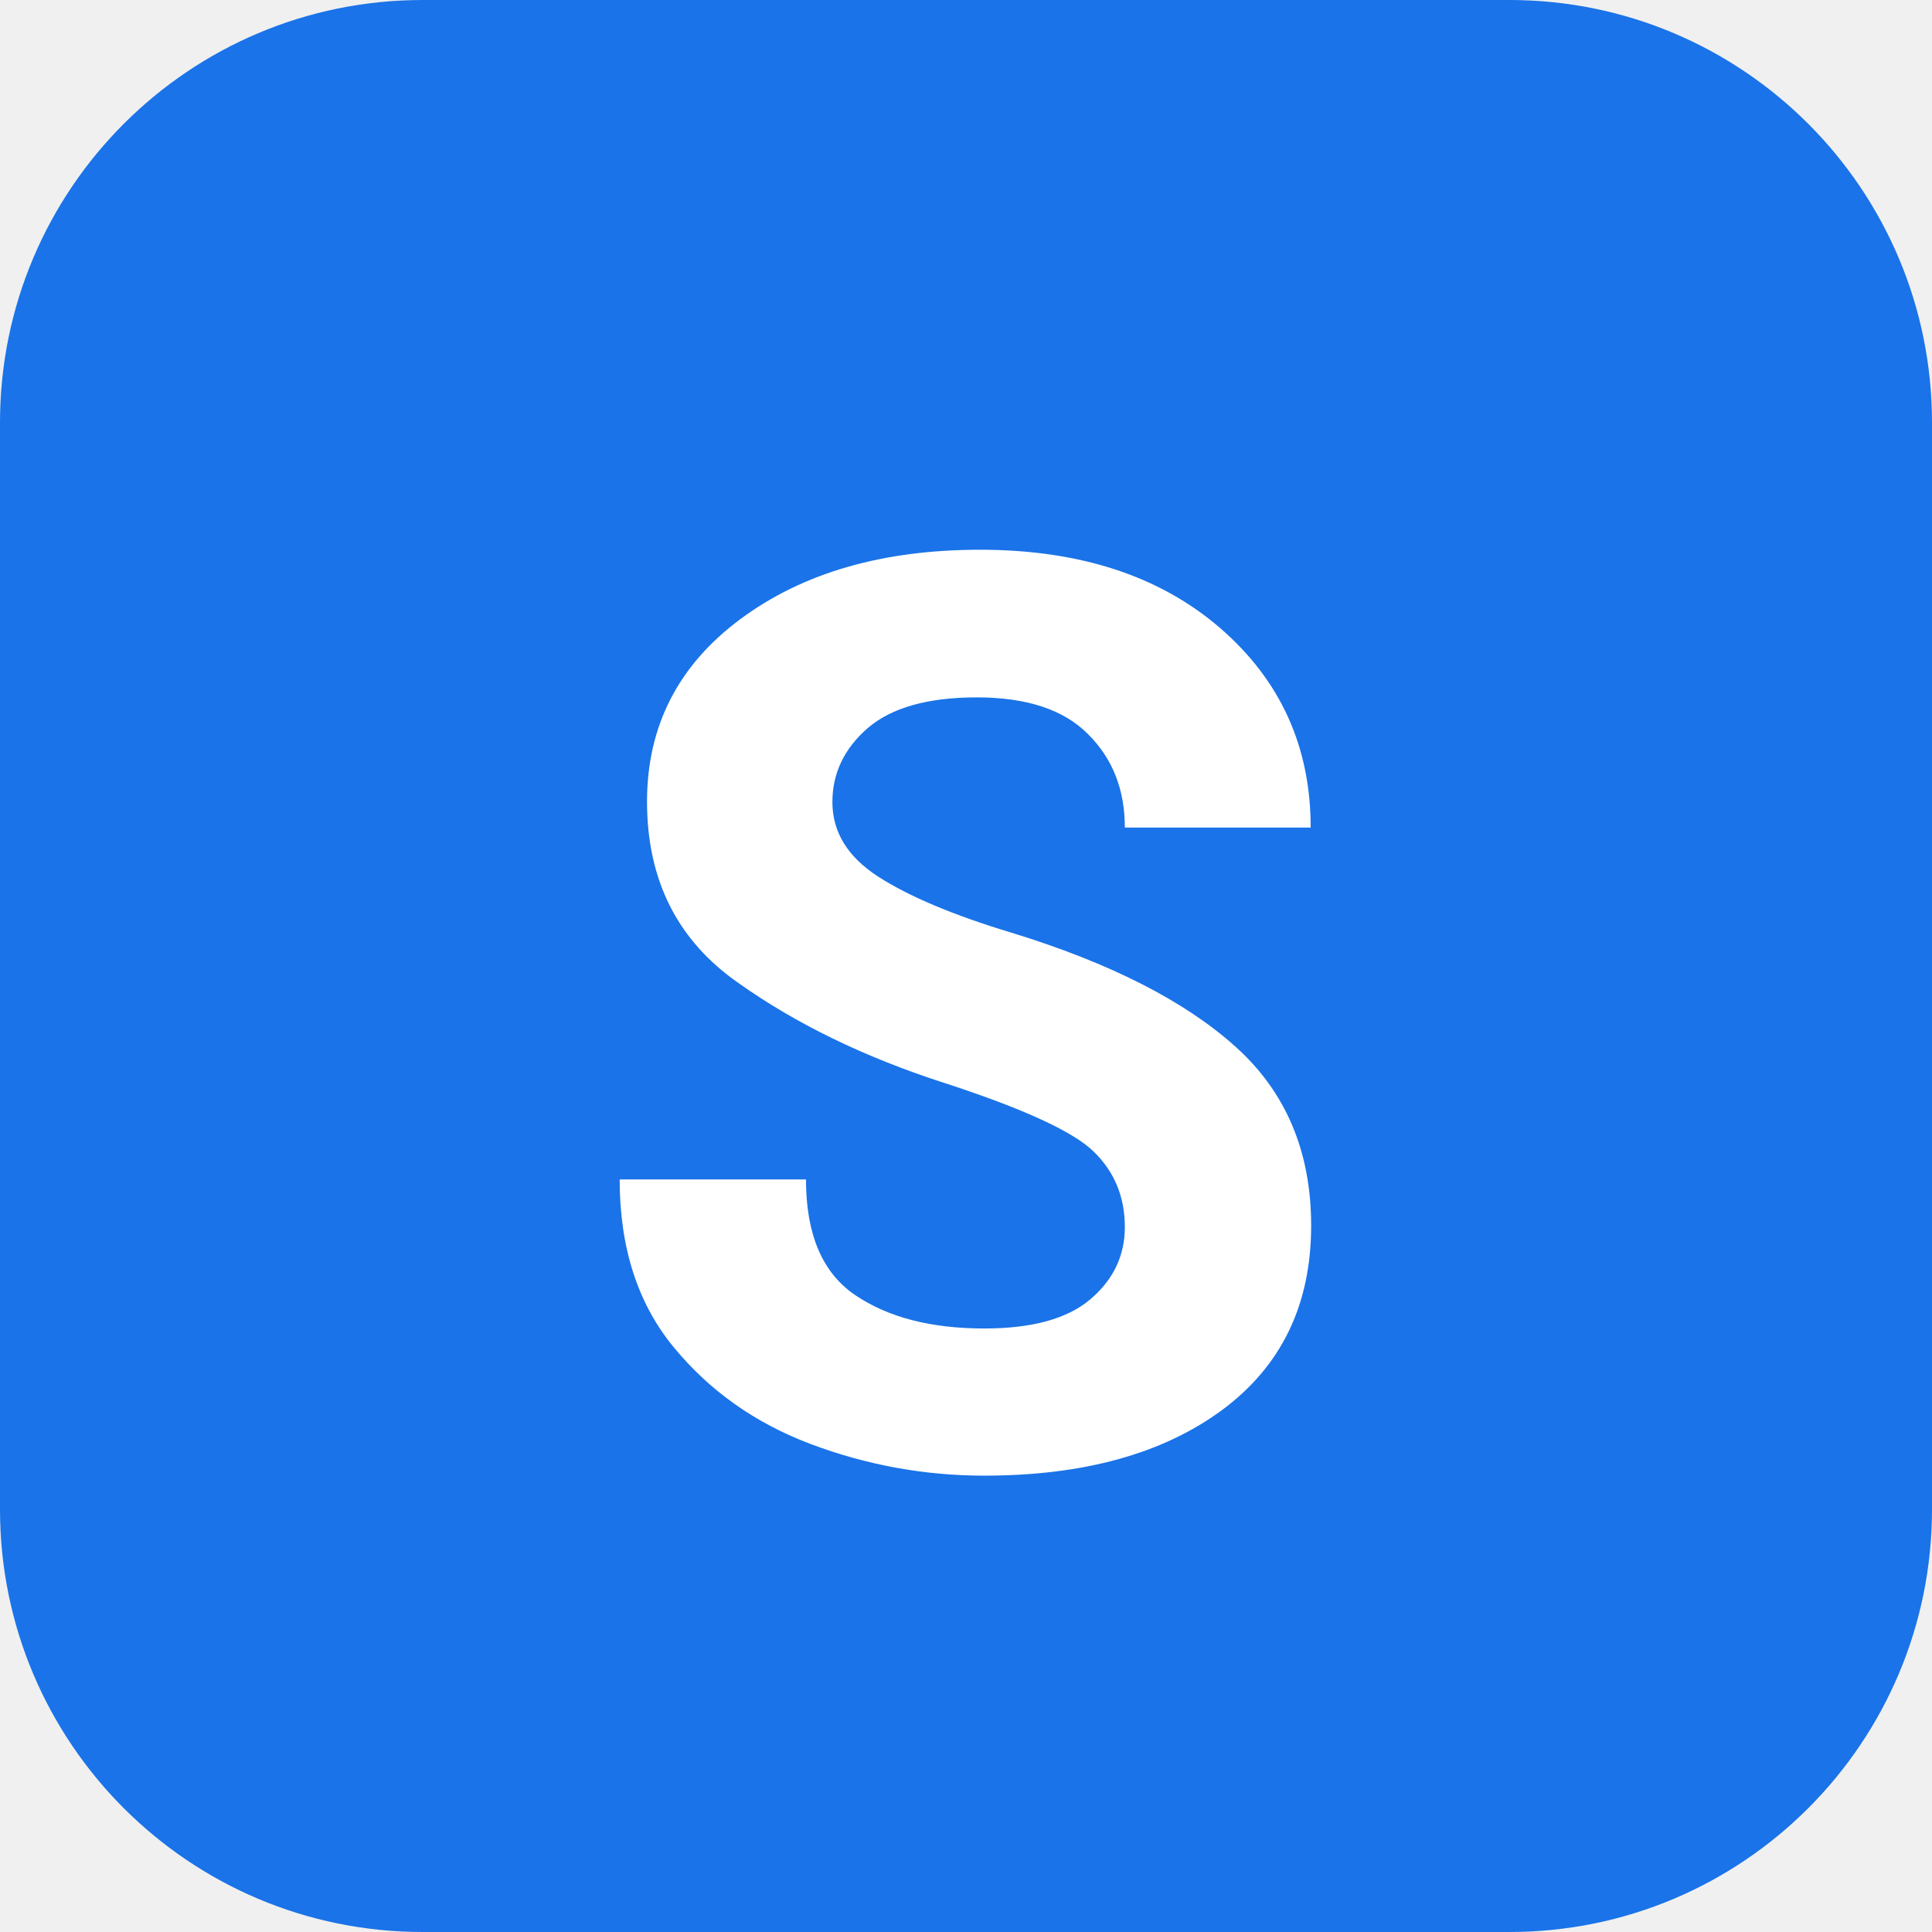
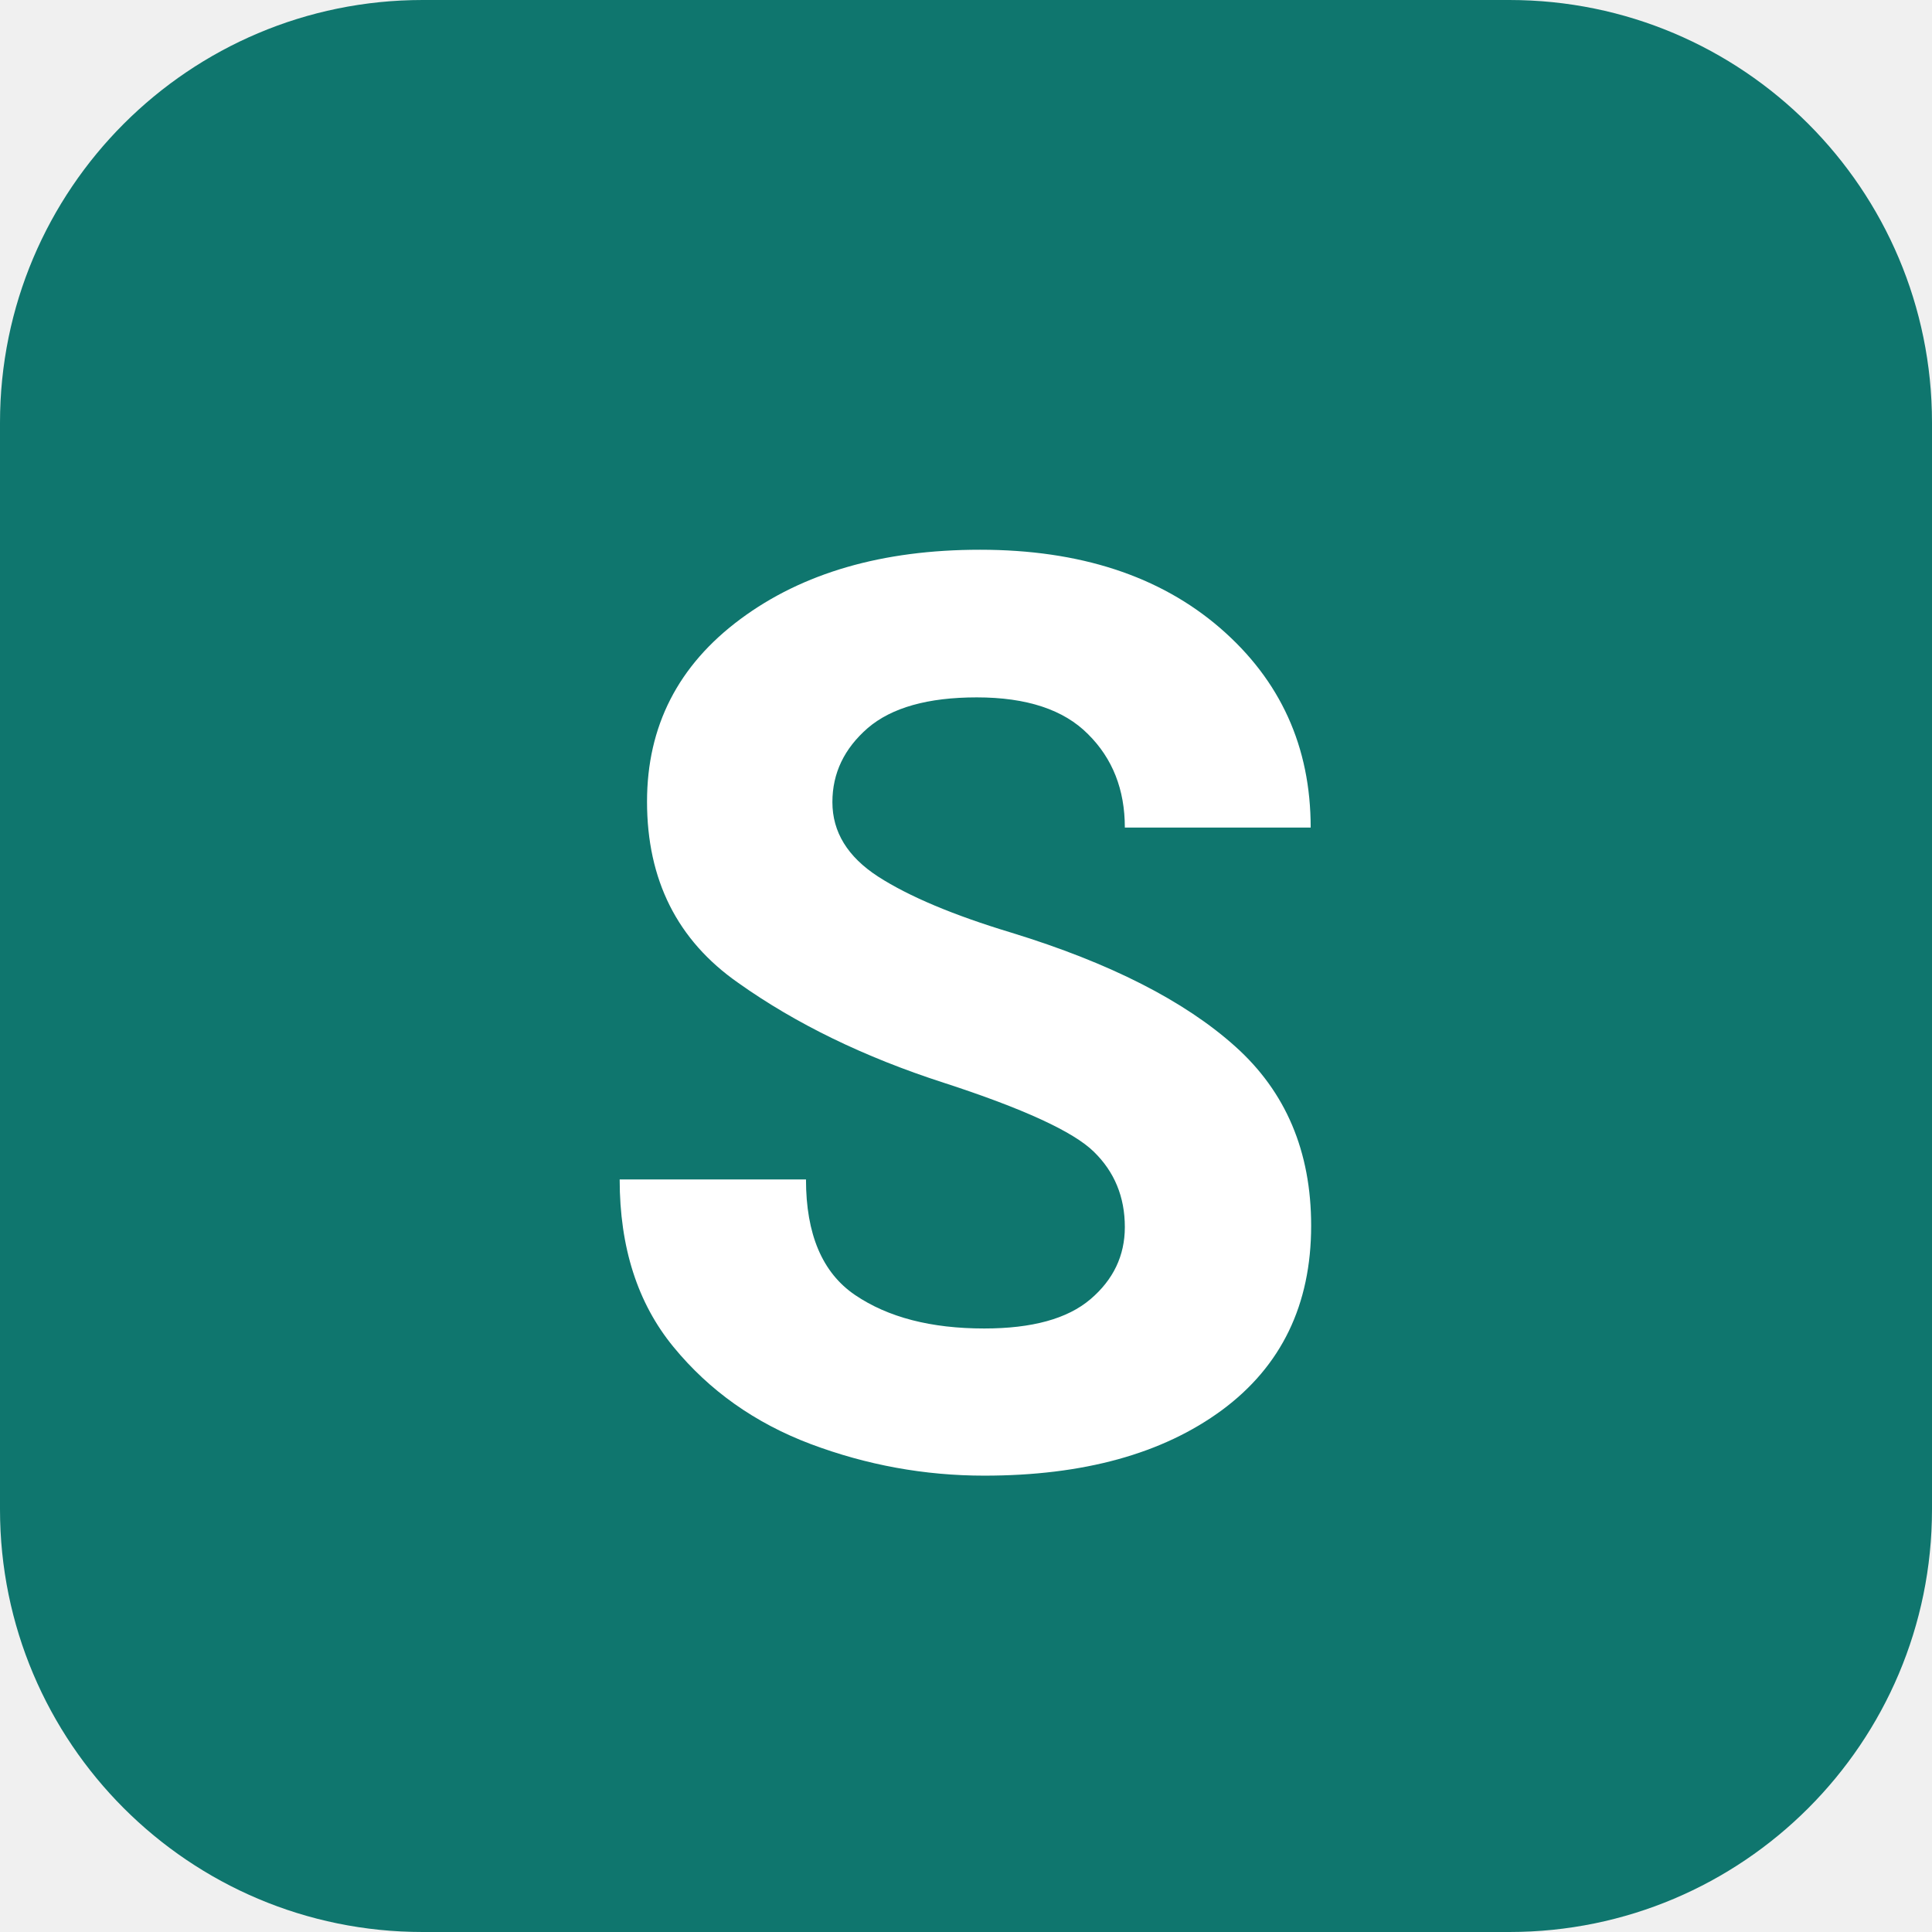
<svg xmlns="http://www.w3.org/2000/svg" width="64" height="64" viewBox="0 0 64 64" role="img" aria-label="Saleswind">
-   <rect width="64" height="64" rx="14" fill="#1a73e8" />
+   <rect width="64" height="64" rx="14" fill="#0f766e" />
  <text x="50%" y="52%" dy="0.02em" text-anchor="middle" dominant-baseline="central" font-family="Roboto, 'Helvetica Neue', Arial, system-ui, sans-serif" font-size="42" font-weight="700" fill="#ffffff">S</text>
</svg>
